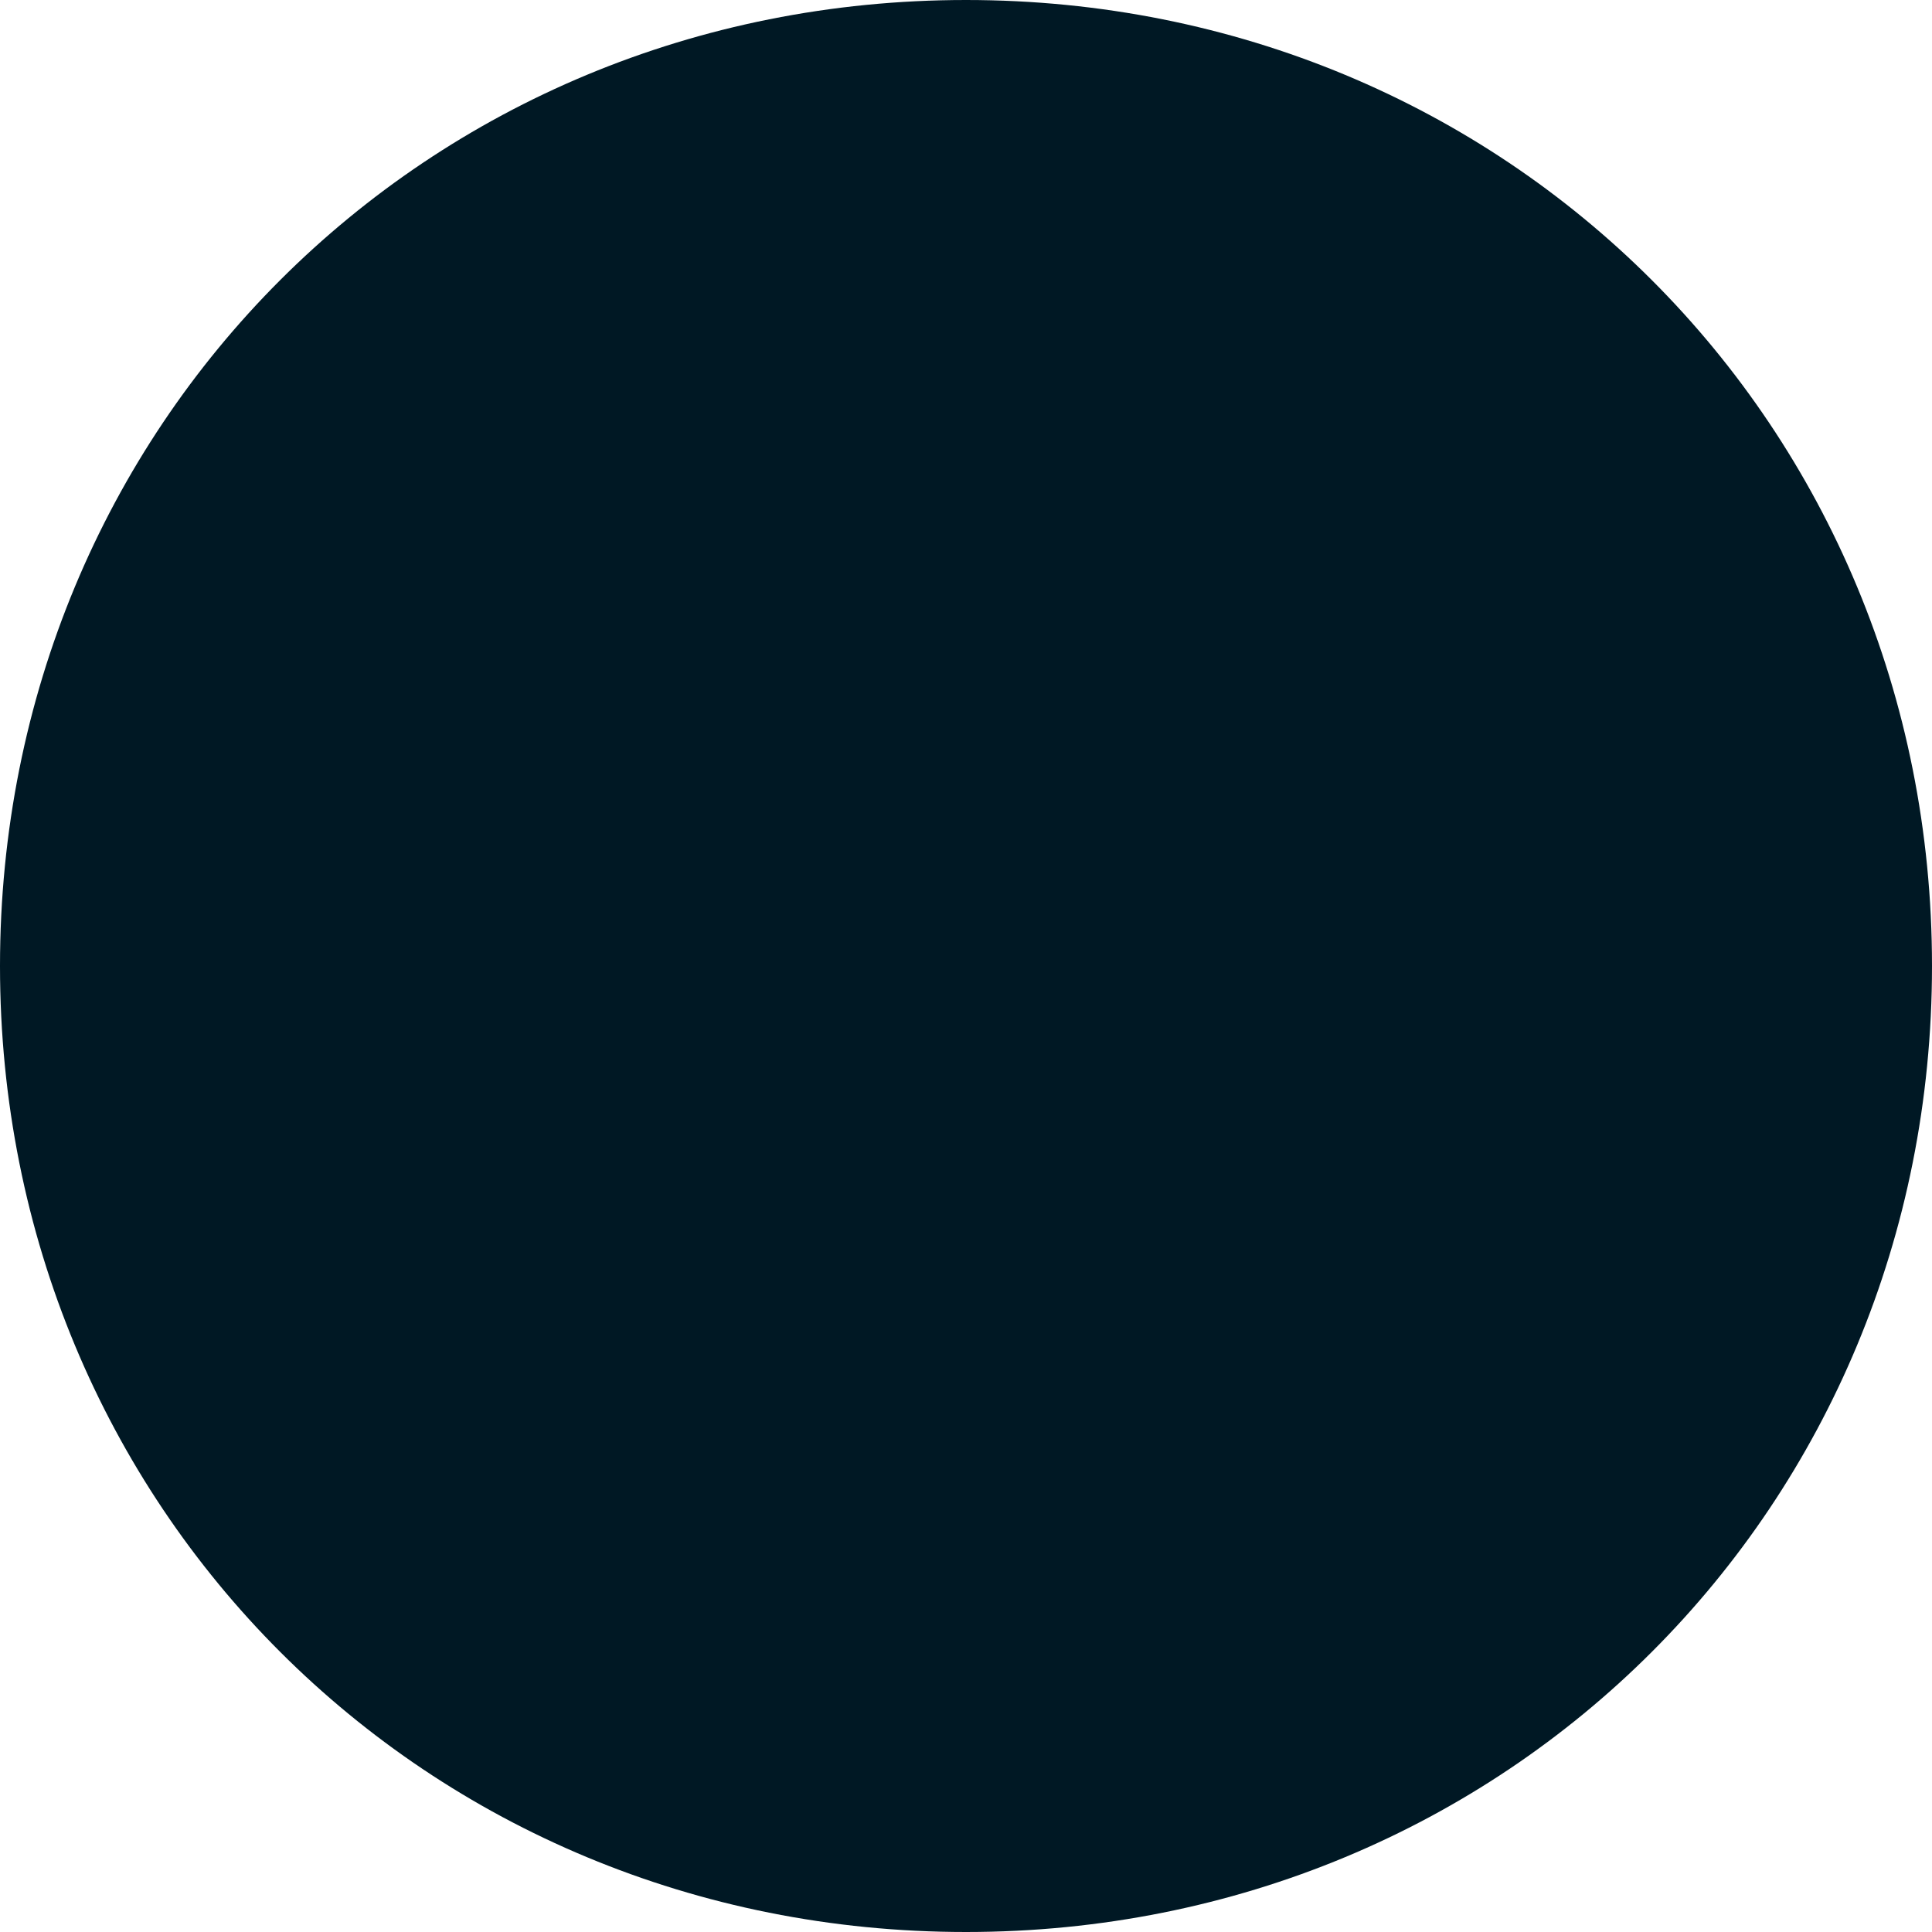
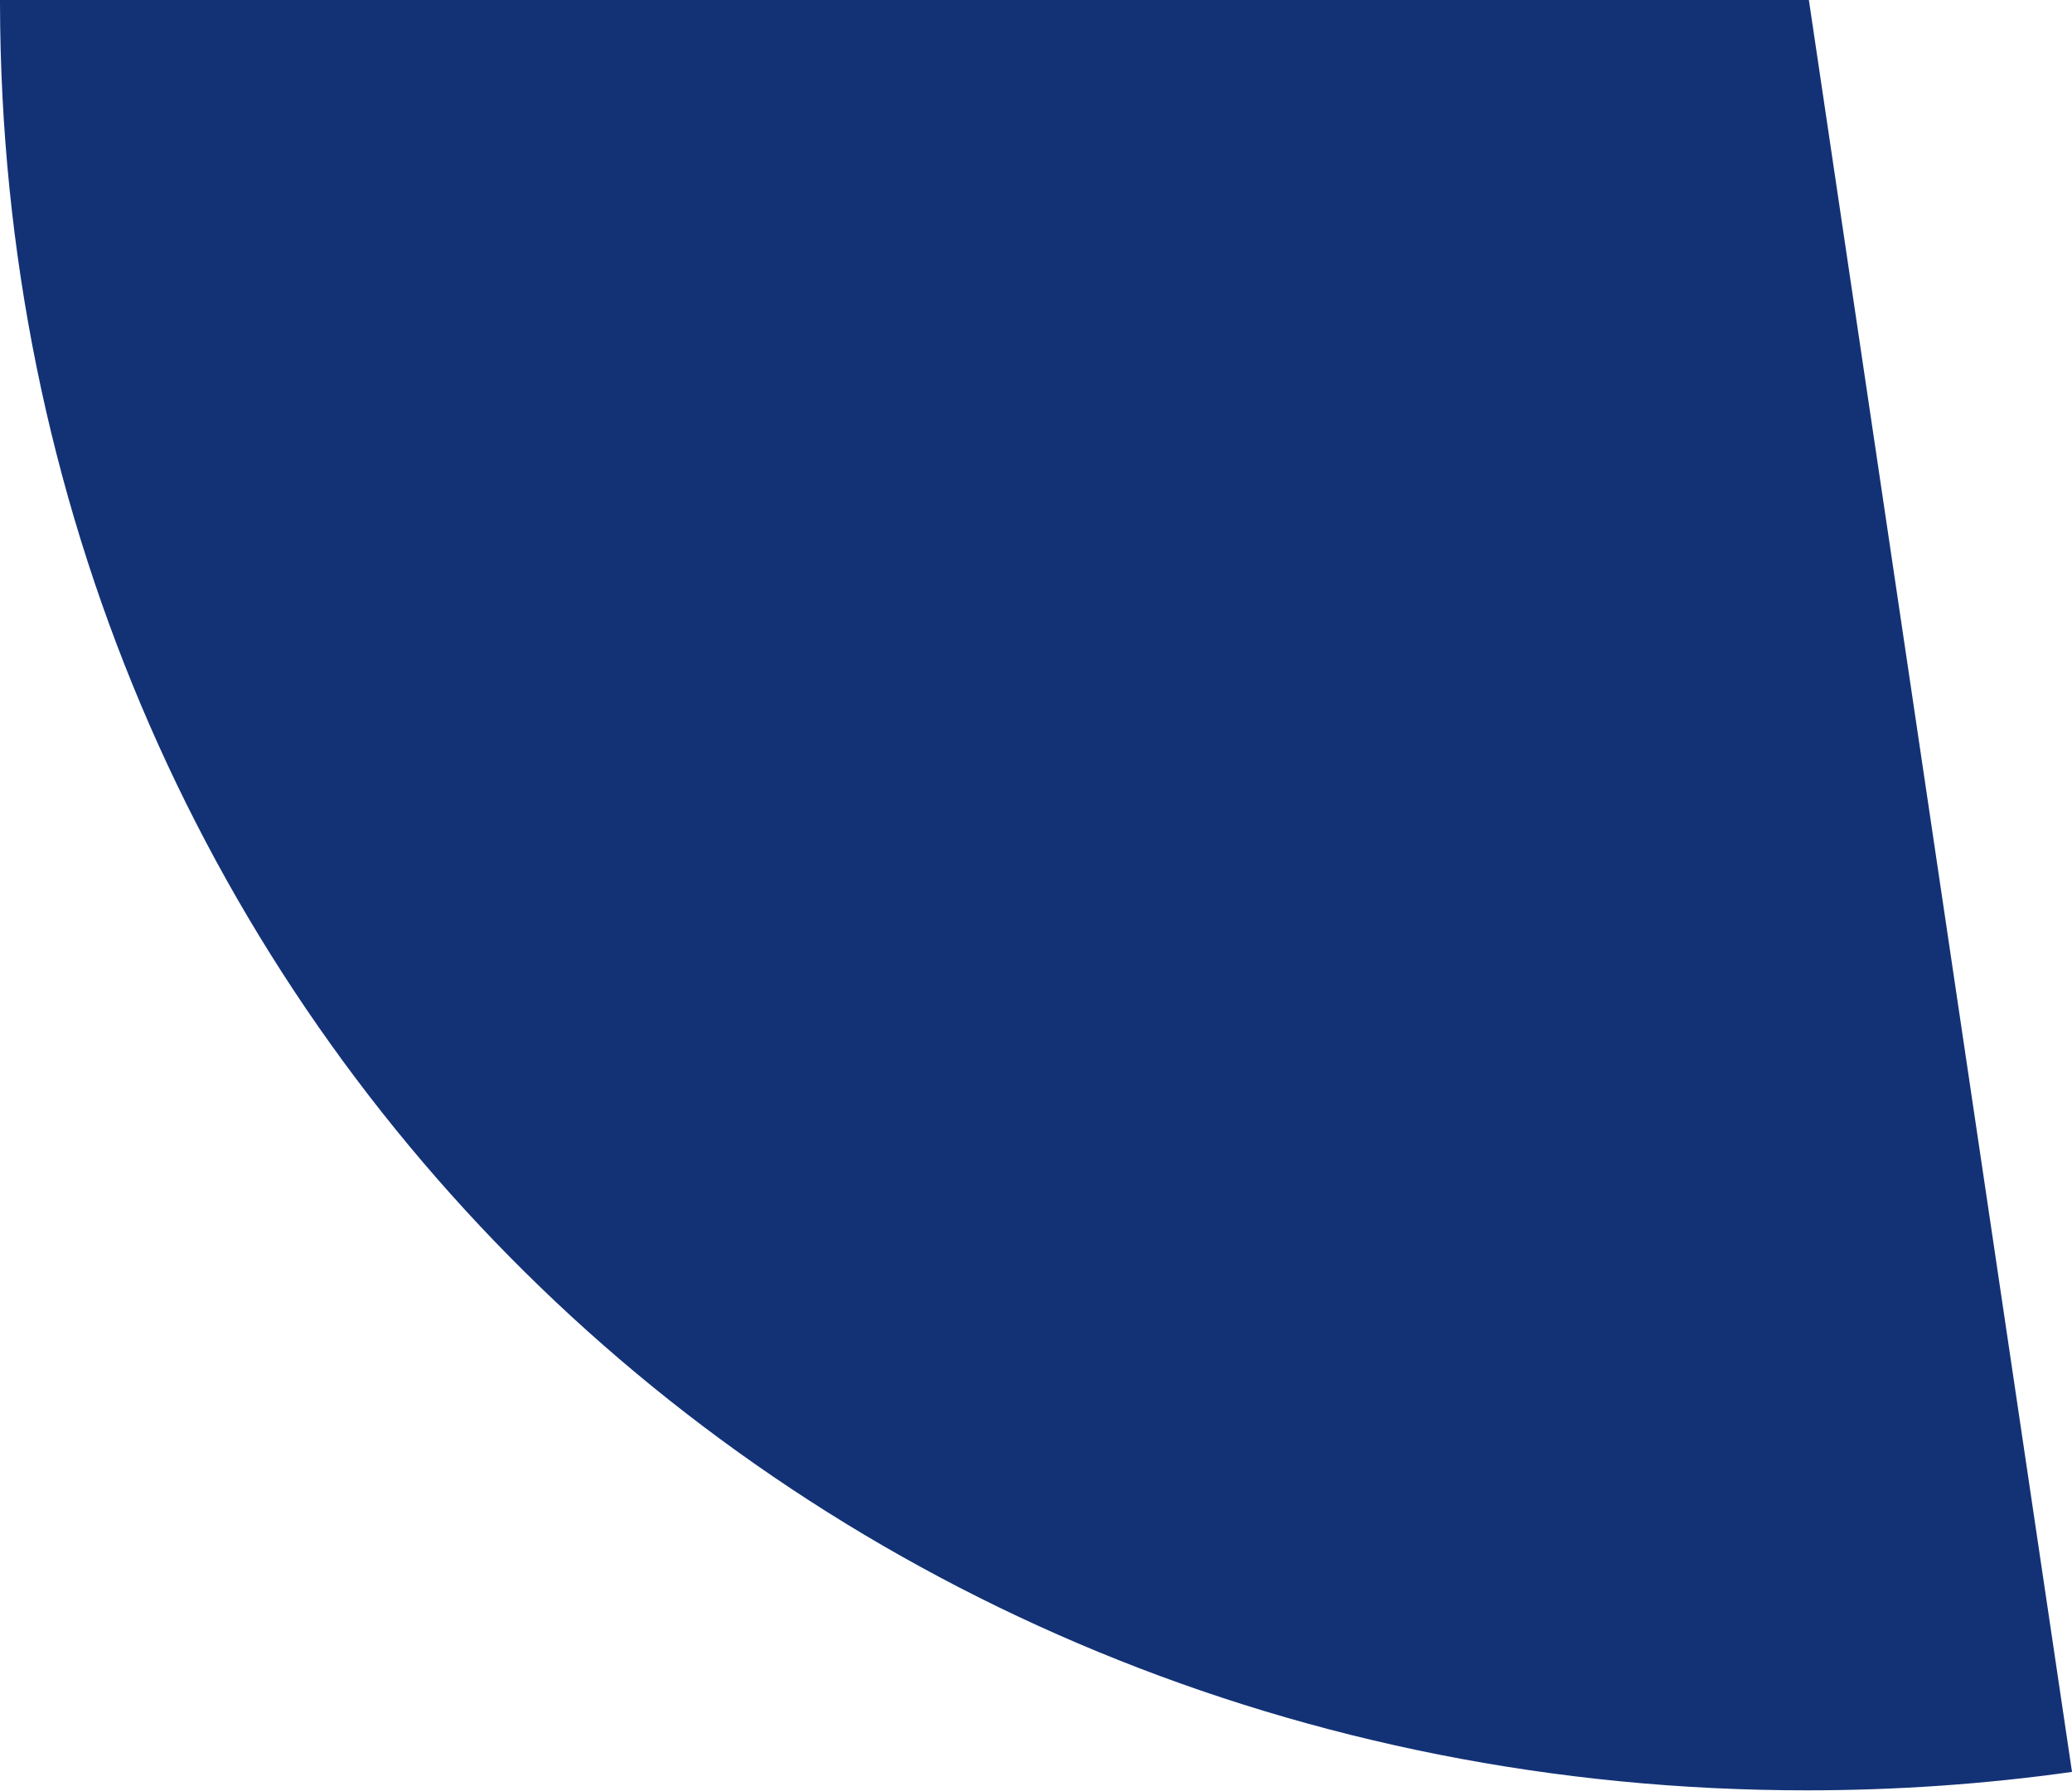
- <svg xmlns="http://www.w3.org/2000/svg" version="1.1" width="38px" height="38px">
-   <g transform="matrix(1 0 0 1 -270 -3780 )">
-     <path d="M 289 3780  C 299.64 3780  308 3788.36  308 3799  C 308 3809.64  299.64 3818  289 3818  C 278.36 3818  270 3809.64  270 3799  C 270 3788.36  278.36 3780  289 3780  Z " fill-rule="nonzero" fill="#001824" stroke="none" />
+ <svg xmlns="http://www.w3.org/2000/svg" version="1.1" width="103px" height="89px">
+   <g transform="matrix(1 0 0 1 -198 -3797 )">
+     <path d="M 89.811 89  C 39.567 89  0.079 49.918  0 0.149  C 3.95409256490435E-05 0.1  0 0.05  0 0  L 89.92 0  L 103 88.084  C 98.703 88.688  94.3 89  89.811 89  Z " fill-rule="nonzero" fill="#133276" stroke="none" transform="matrix(1 0 0 1 198 3797 )" />
  </g>
</svg>
